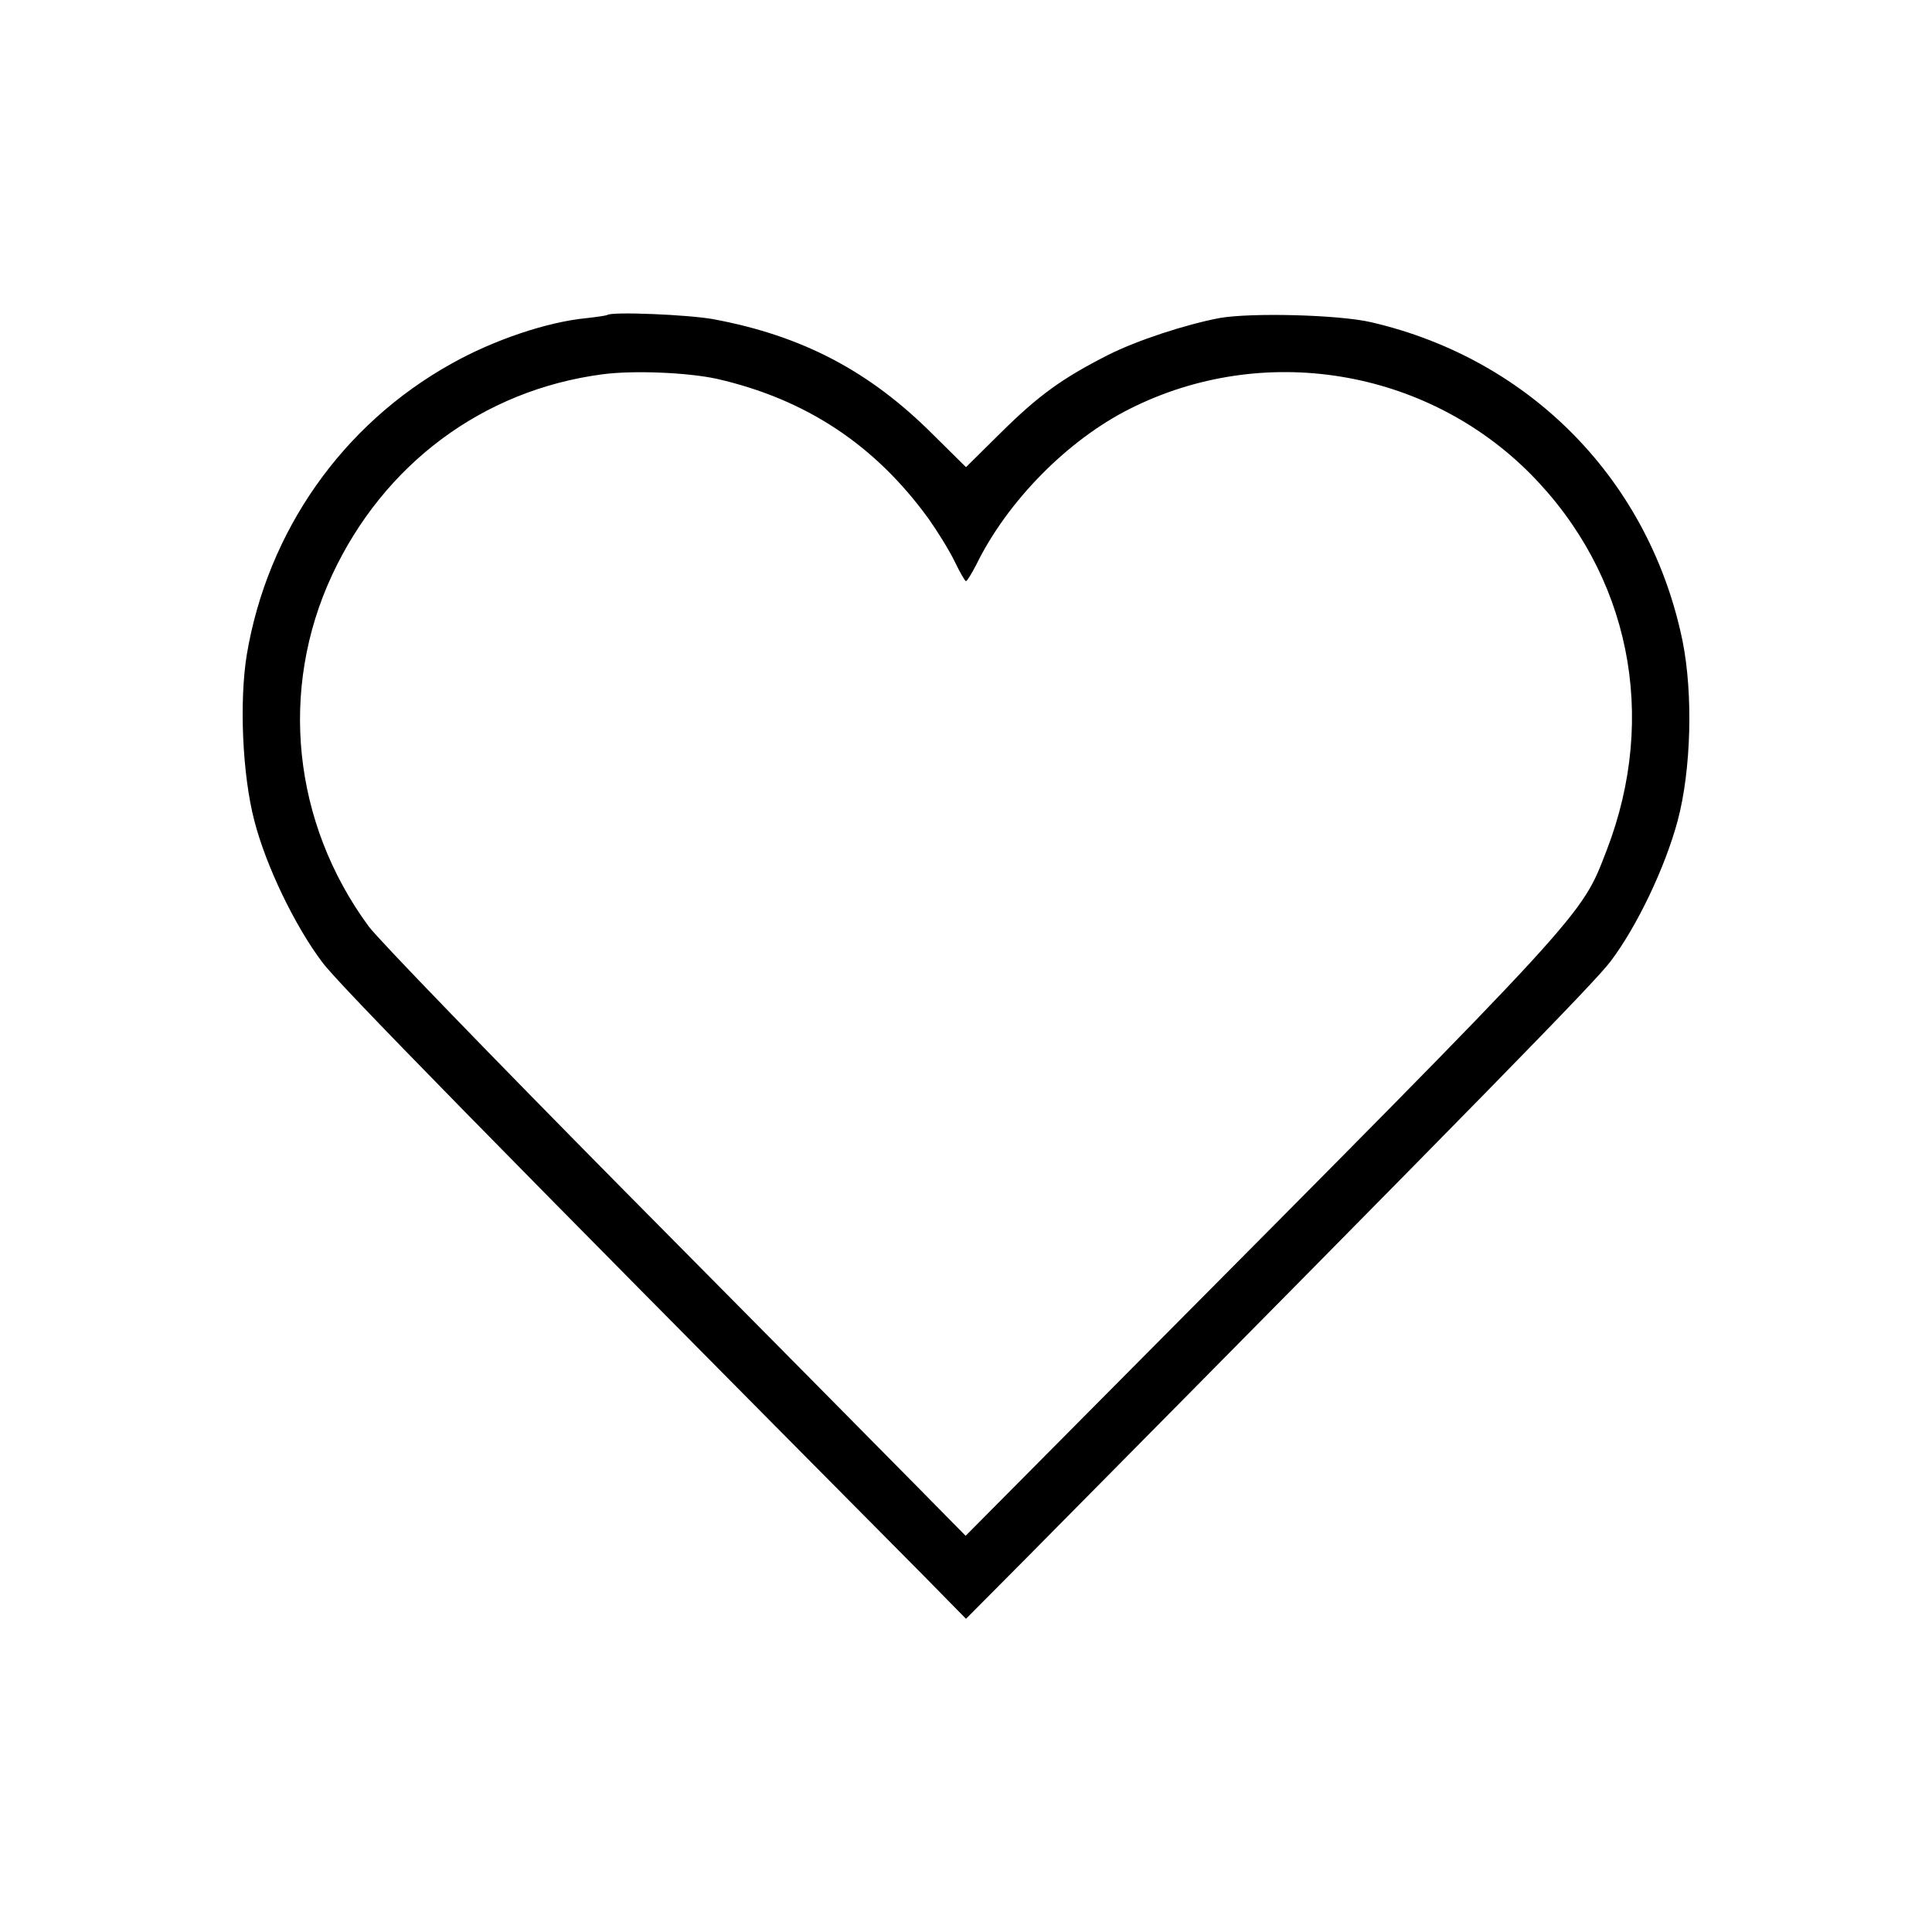
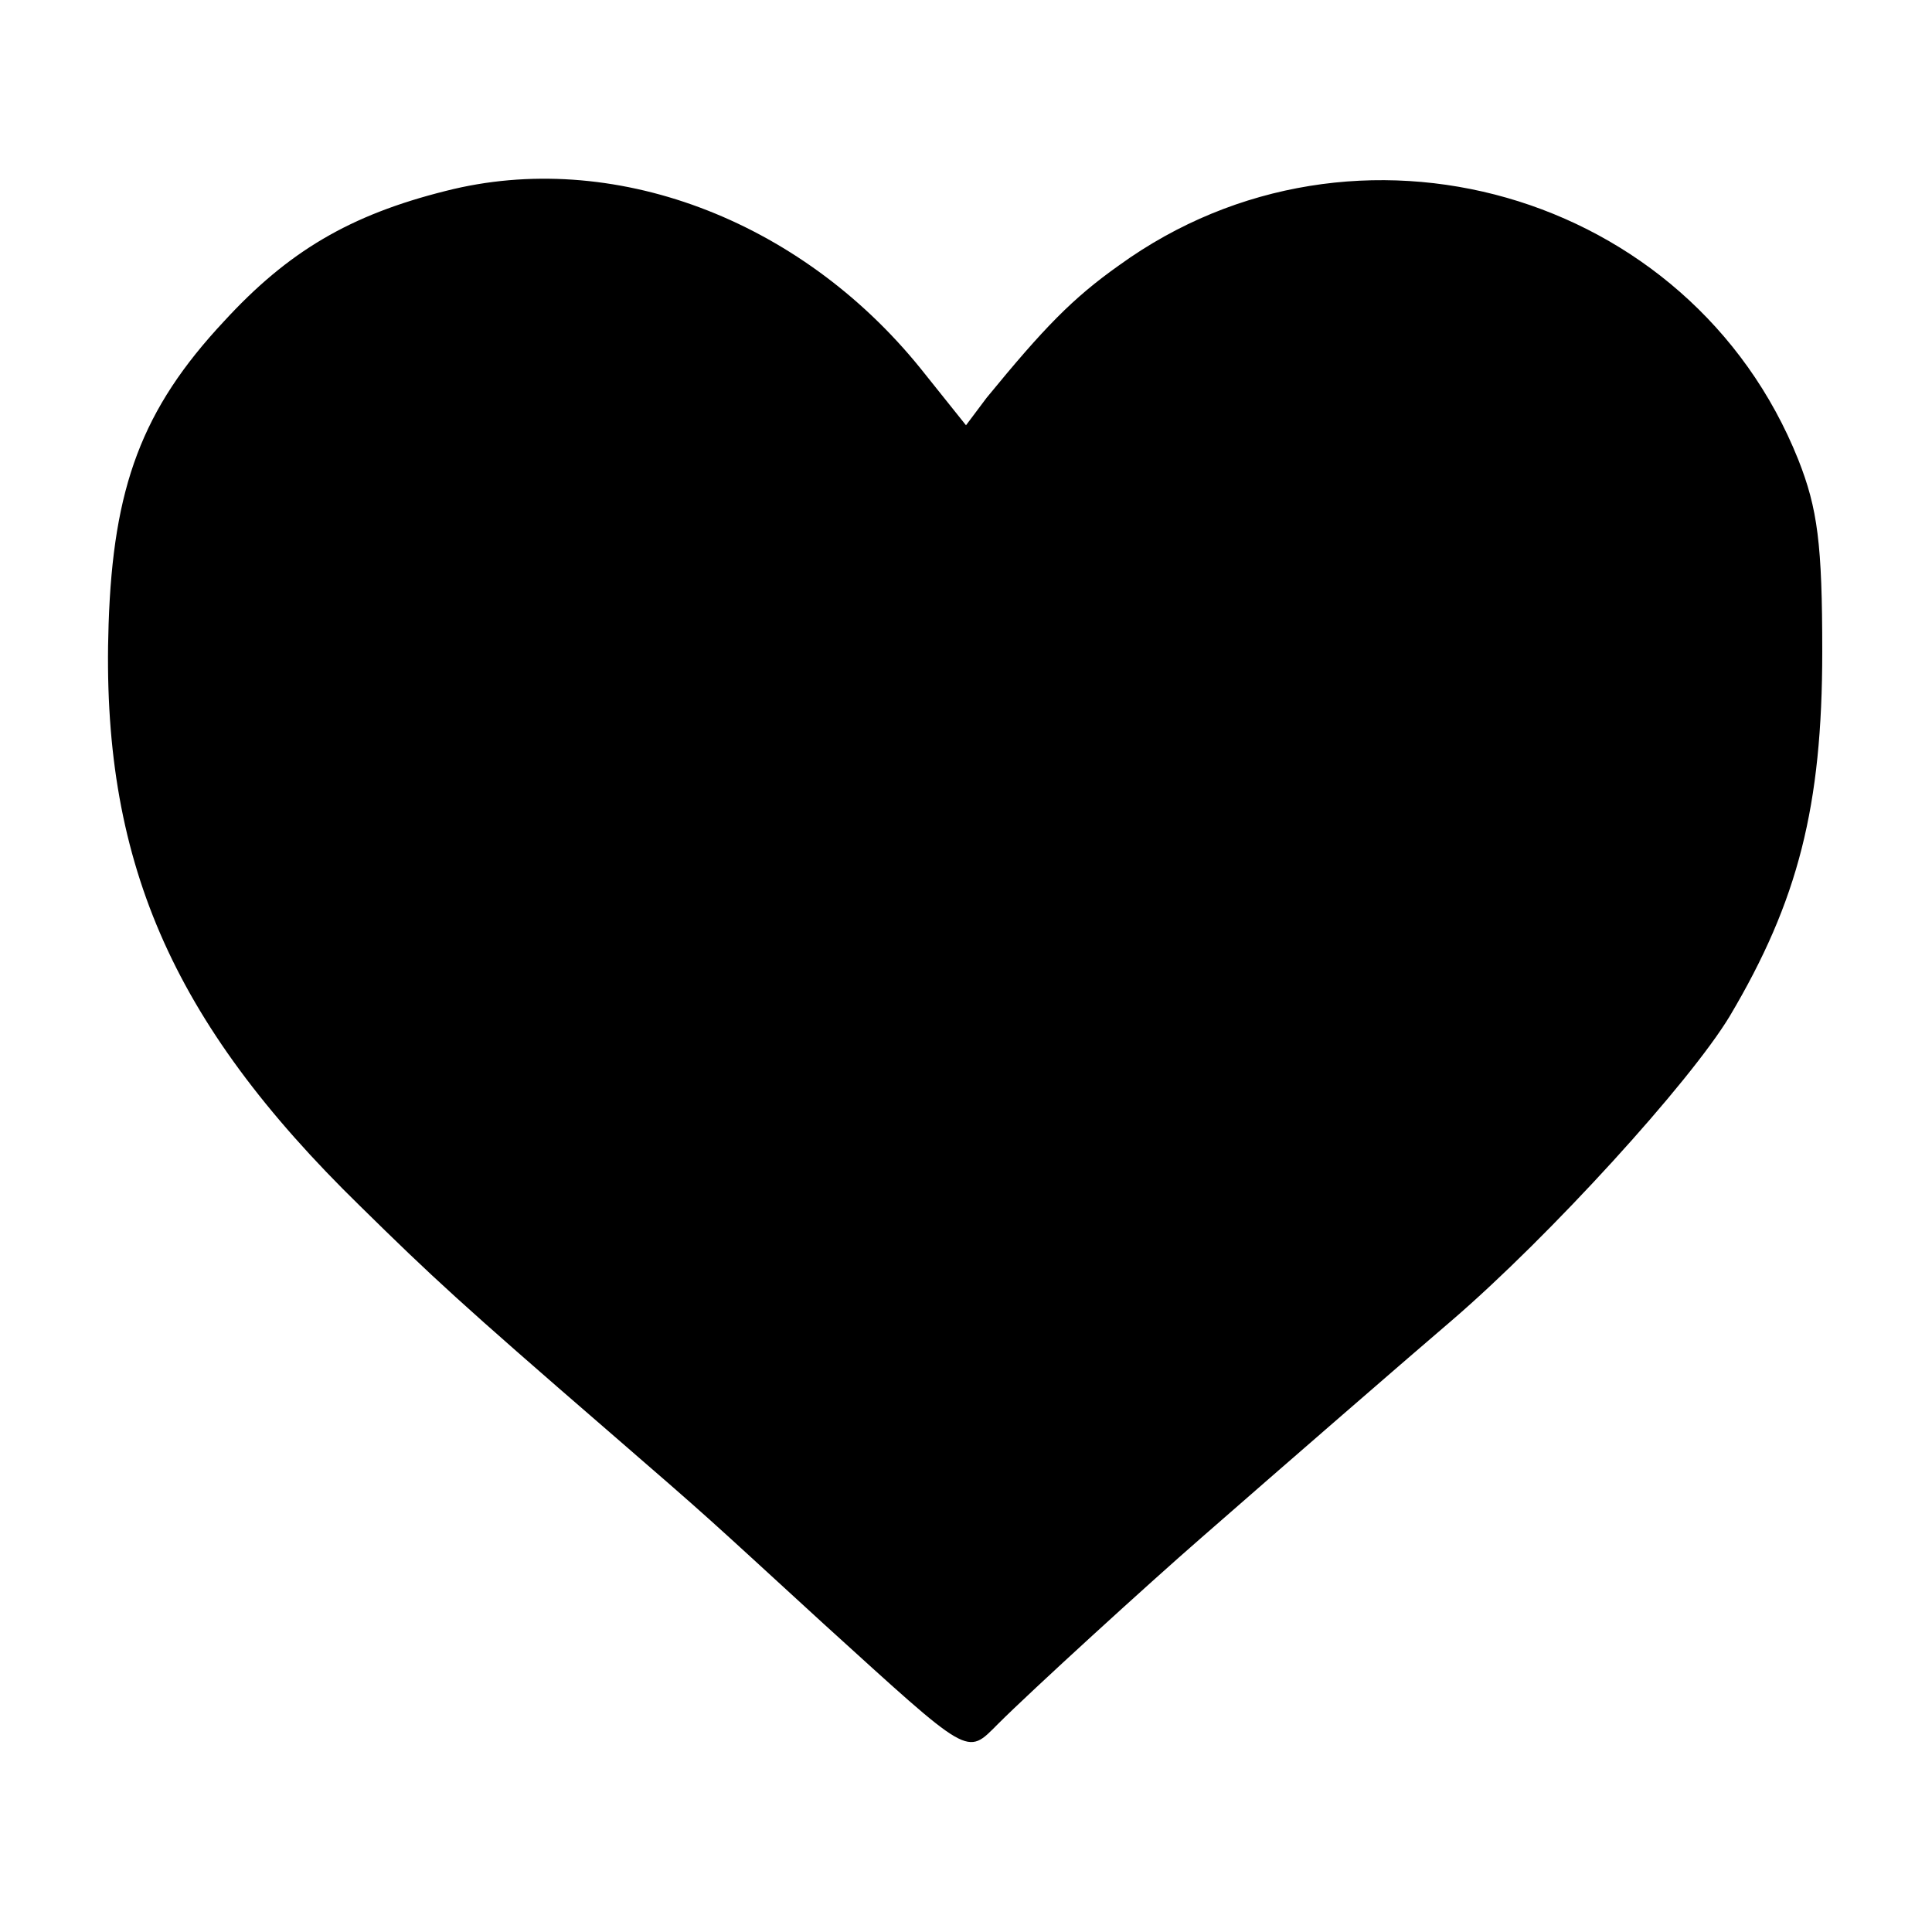
- <svg xmlns="http://www.w3.org/2000/svg" version="1.0" width="512pt" height="512pt" viewBox="0 0 512 512" preserveAspectRatio="xMidYMid meet">
-   <g transform="translate(0,512) scale(0.1,-0.1)" fill="#000000" stroke="none">
-     <path d="M1609 4285 c-2 -1 -26 -5 -54 -8 -105 -10 -247 -58 -359 -121 -289 -161 -487 -444 -542 -771 -20 -123 -12 -317 20 -440 31 -120 107 -278 180 -375 44 -59 422 -445 1594 -1626 l112 -114 158 159 c1228 1241 1505 1524 1550 1583 71 94 145 250 178 373 36 135 41 336 13 476 -87 424 -402 747 -825 845 -85 20 -319 26 -403 11 -89 -17 -218 -59 -295 -98 -120 -61 -183 -106 -284 -206 l-92 -91 -88 87 c-167 167 -345 261 -581 305 -64 12 -273 21 -282 11z m291 -169 c236 -54 419 -175 561 -371 24 -34 55 -84 69 -113 14 -29 27 -52 30 -52 3 0 15 20 27 43 82 168 242 331 408 414 352 177 783 107 1061 -173 263 -266 339 -641 202 -997 -69 -178 -40 -147 -1286 -1401 l-413 -416 -137 139 c-75 76 -421 426 -769 777 -348 352 -652 666 -676 699 -202 275 -238 628 -97 931 137 294 399 490 716 532 82 11 226 5 304 -12z" />
+ <svg xmlns="http://www.w3.org/2000/svg" version="1.0" width="169pt" height="169pt" viewBox="0 0 169 169" preserveAspectRatio="xMidYMid meet">
+   <g transform="translate(0,169) scale(0.1,-0.1)" fill="#000000" stroke="none">
+     <path d="M390 1523 c-84 -21 -138 -53 -194 -114 -72 -77 -97 -145 -101 -265 -7 -205 54 -347 220 -509 63 -62 89 -86 215 -195 97 -84 83 -72 190 -170 130 -118 125 -116 153 -88 29 29 132 123 178 163 72 63 185 161 219 190 86 74 208 208 243 266 60 101 81 184 81 319 0 94 -4 125 -21 168 -94 235 -388 319 -594 170 -41 -29 -66 -55 -116 -116 l-18 -24 -40 50 c-106 131 -270 192 -415 155z" />
  </g>
</svg>
